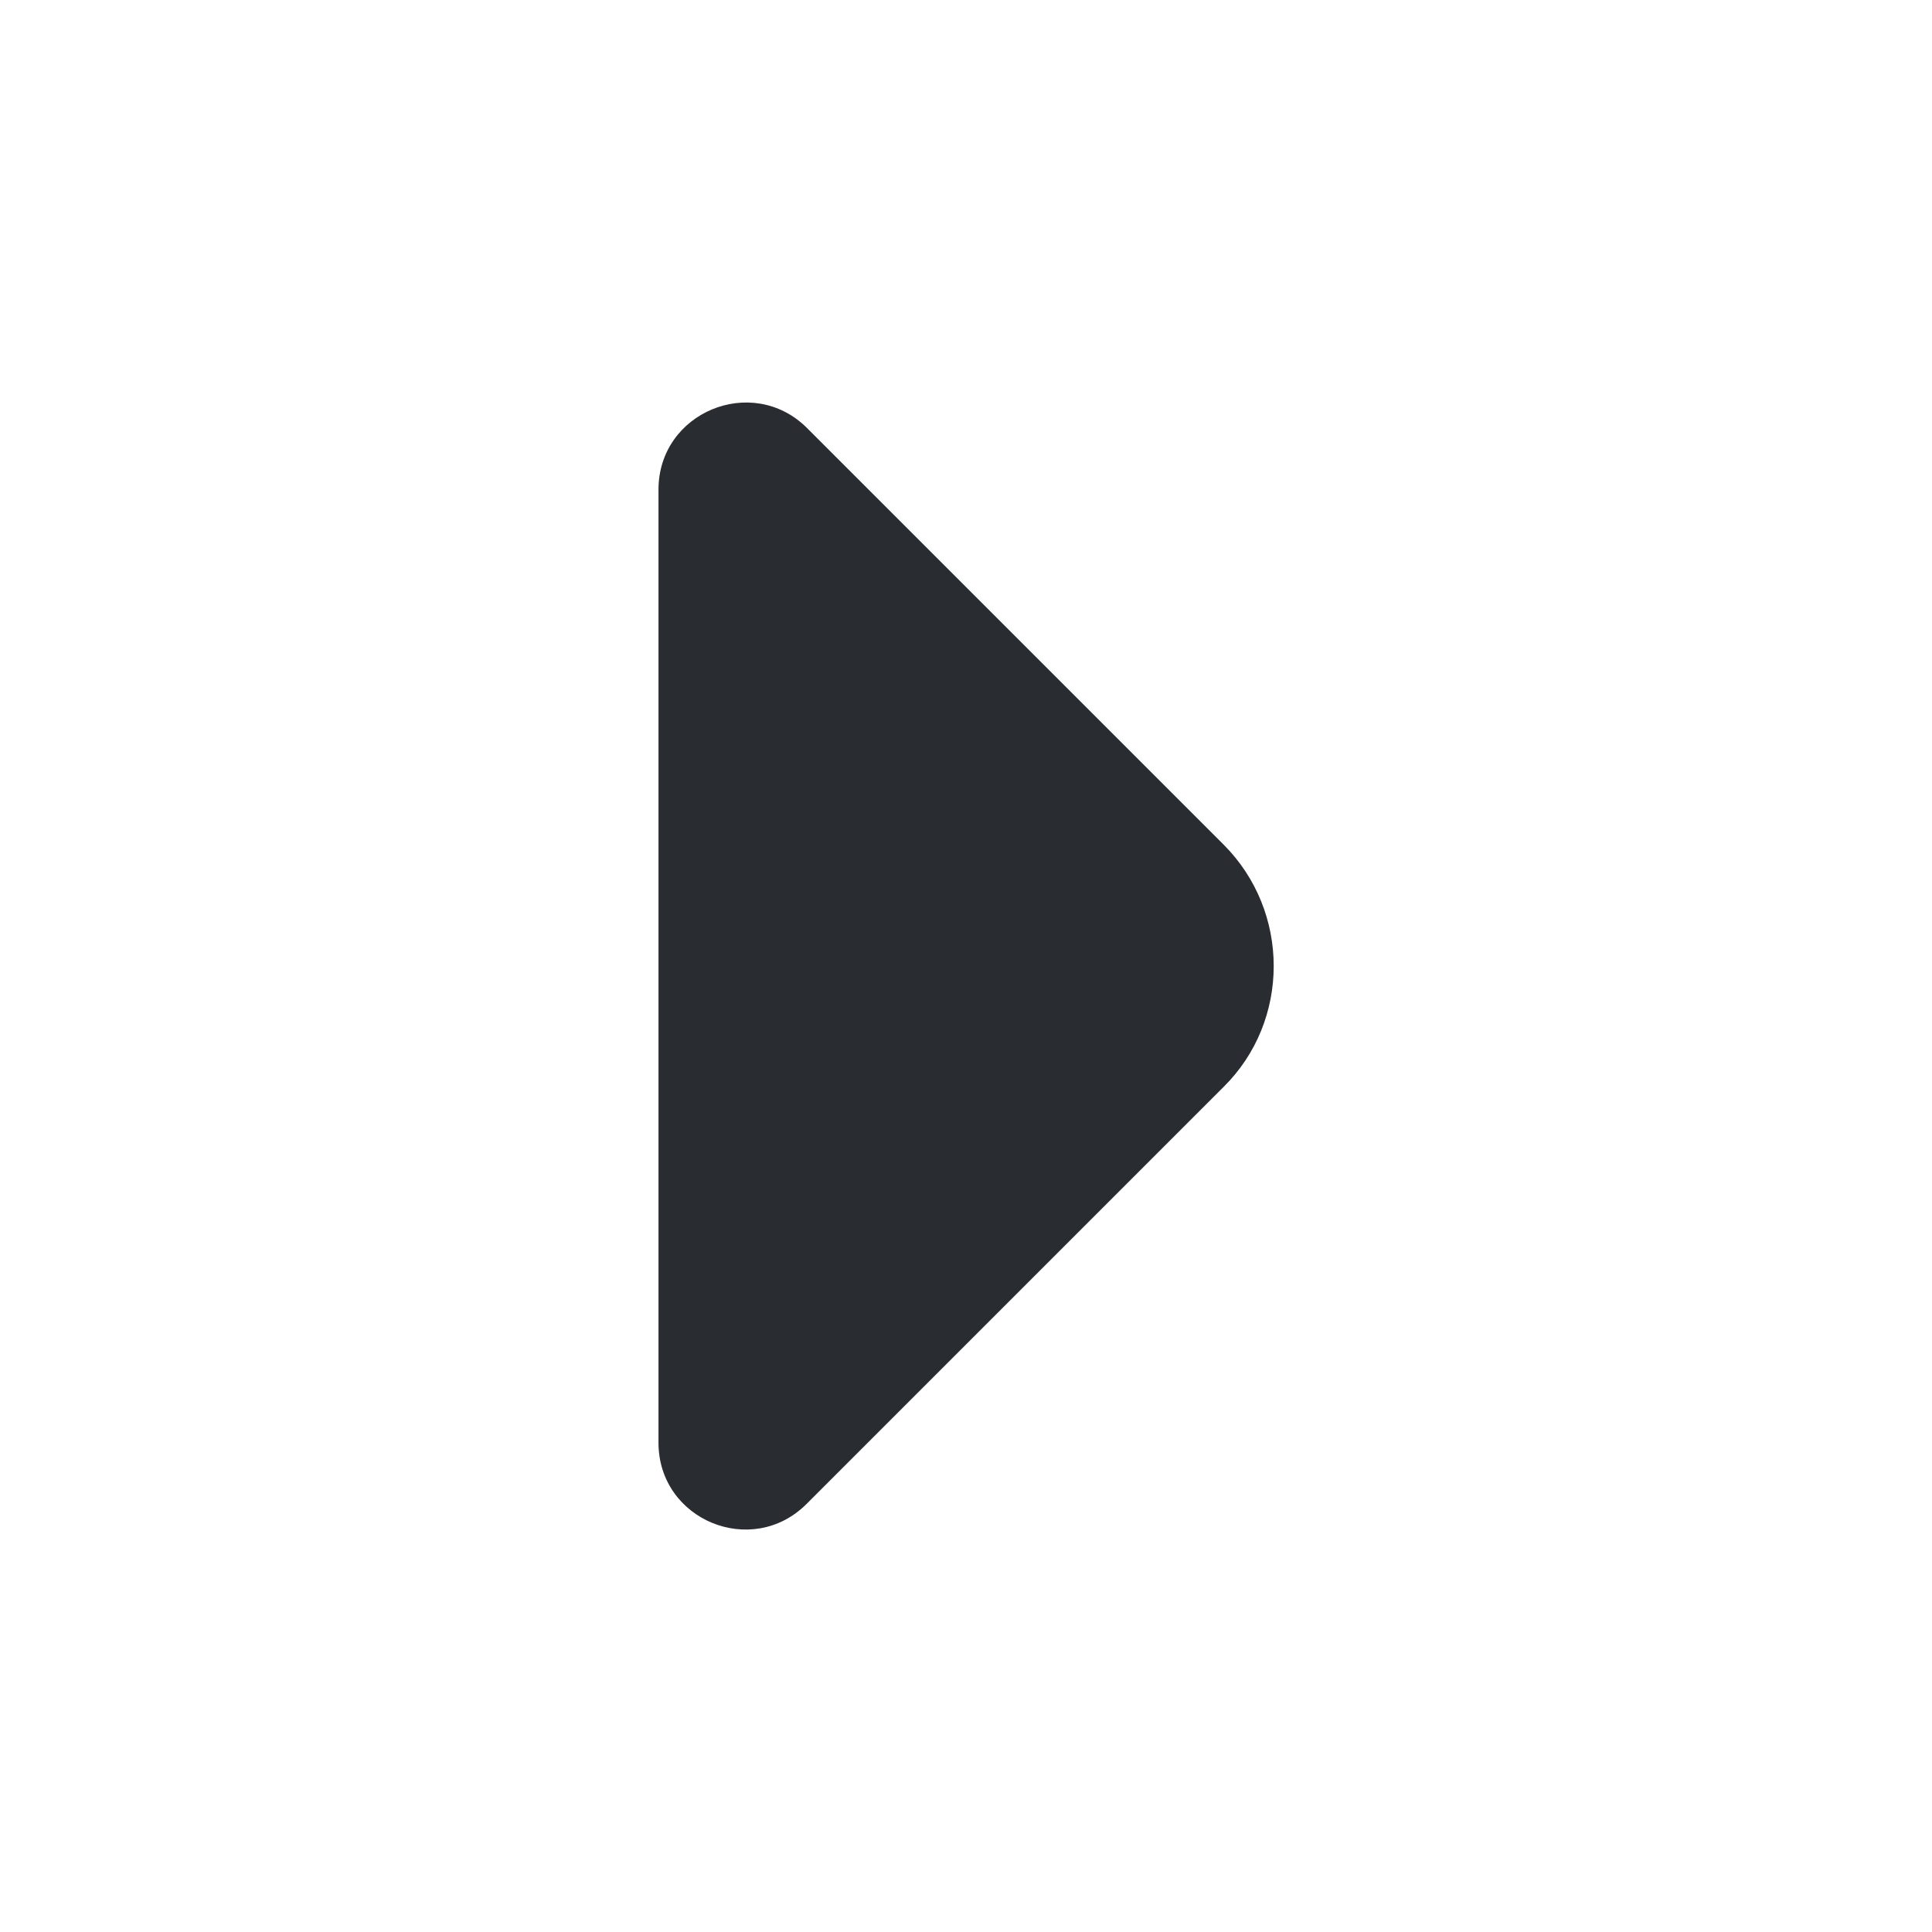
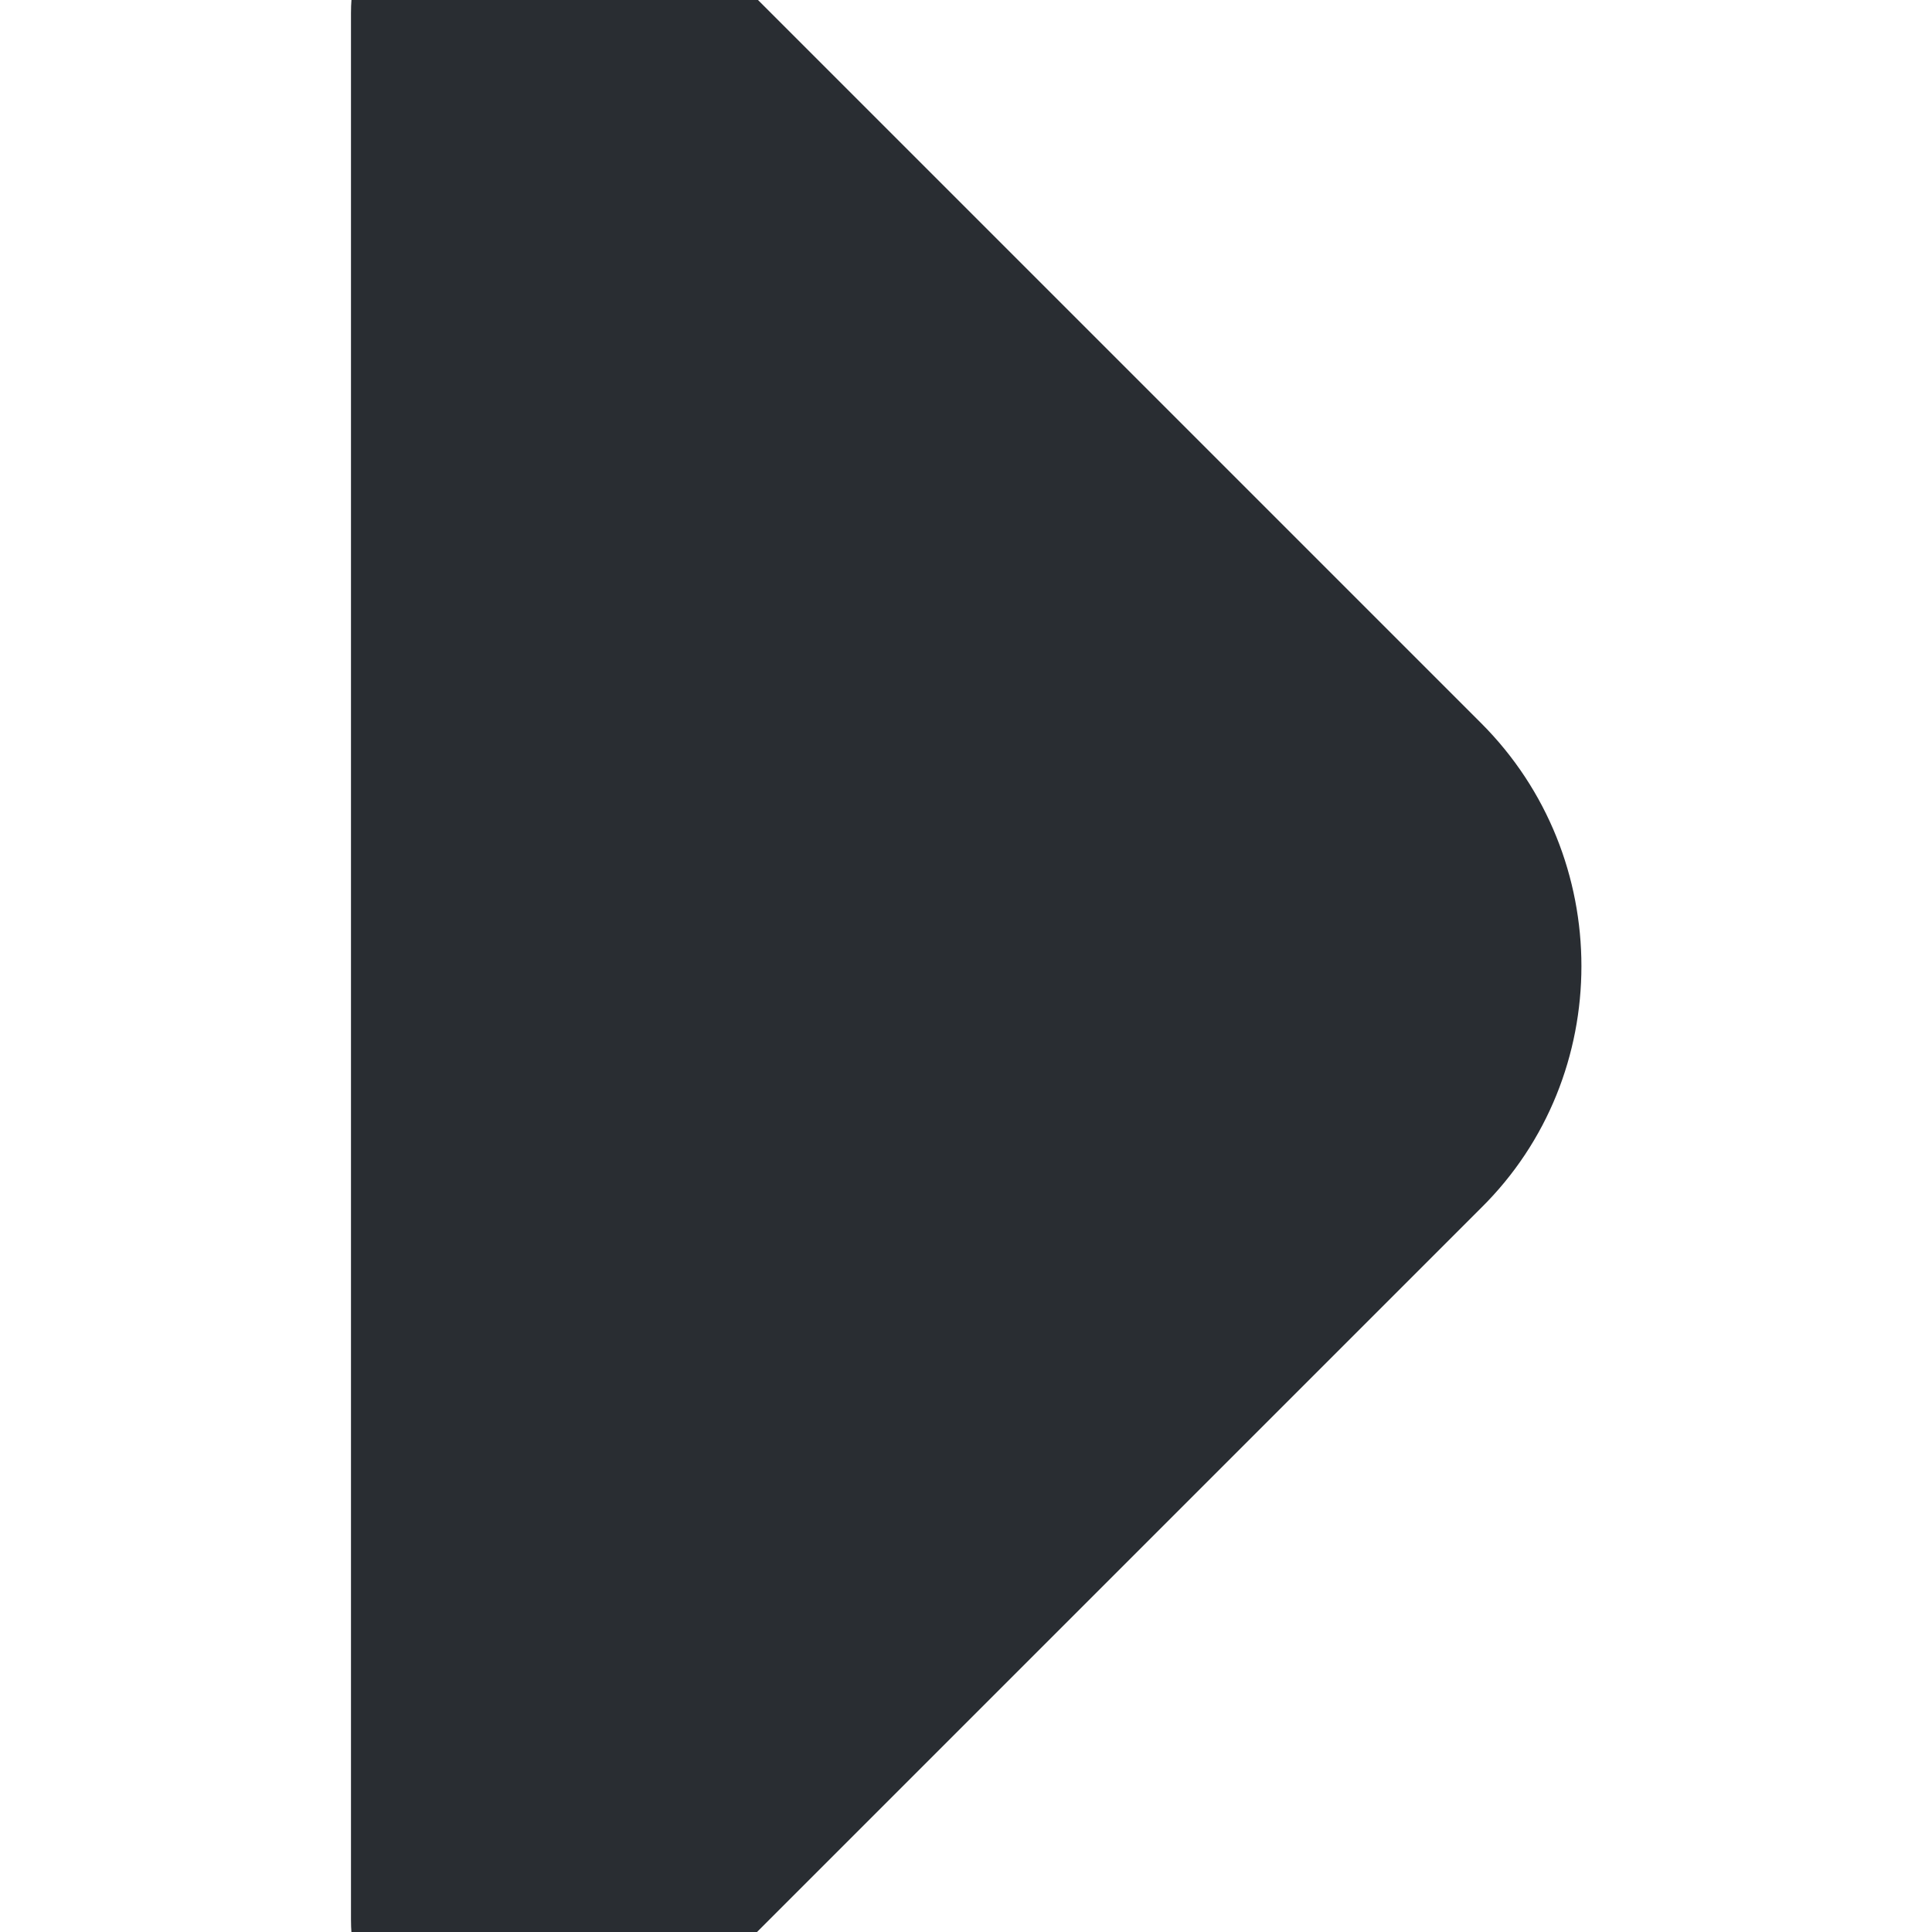
- <svg xmlns="http://www.w3.org/2000/svg" width="24" height="24" viewBox="0 0 24 24" fill="none">
+ <svg xmlns="http://www.w3.org/2000/svg" width="24" height="24" viewBox="6 6 12 12" fill="none">
  <path d="M15.2 10.492L13.23 8.522L10.02 5.312C9.34 4.642 8.18 5.122 8.18 6.082V12.312V17.922C8.18 18.882 9.34 19.362 10.02 18.682L15.2 13.502C16.03 12.682 16.03 11.322 15.2 10.492Z" fill="#292D32" />
</svg>
